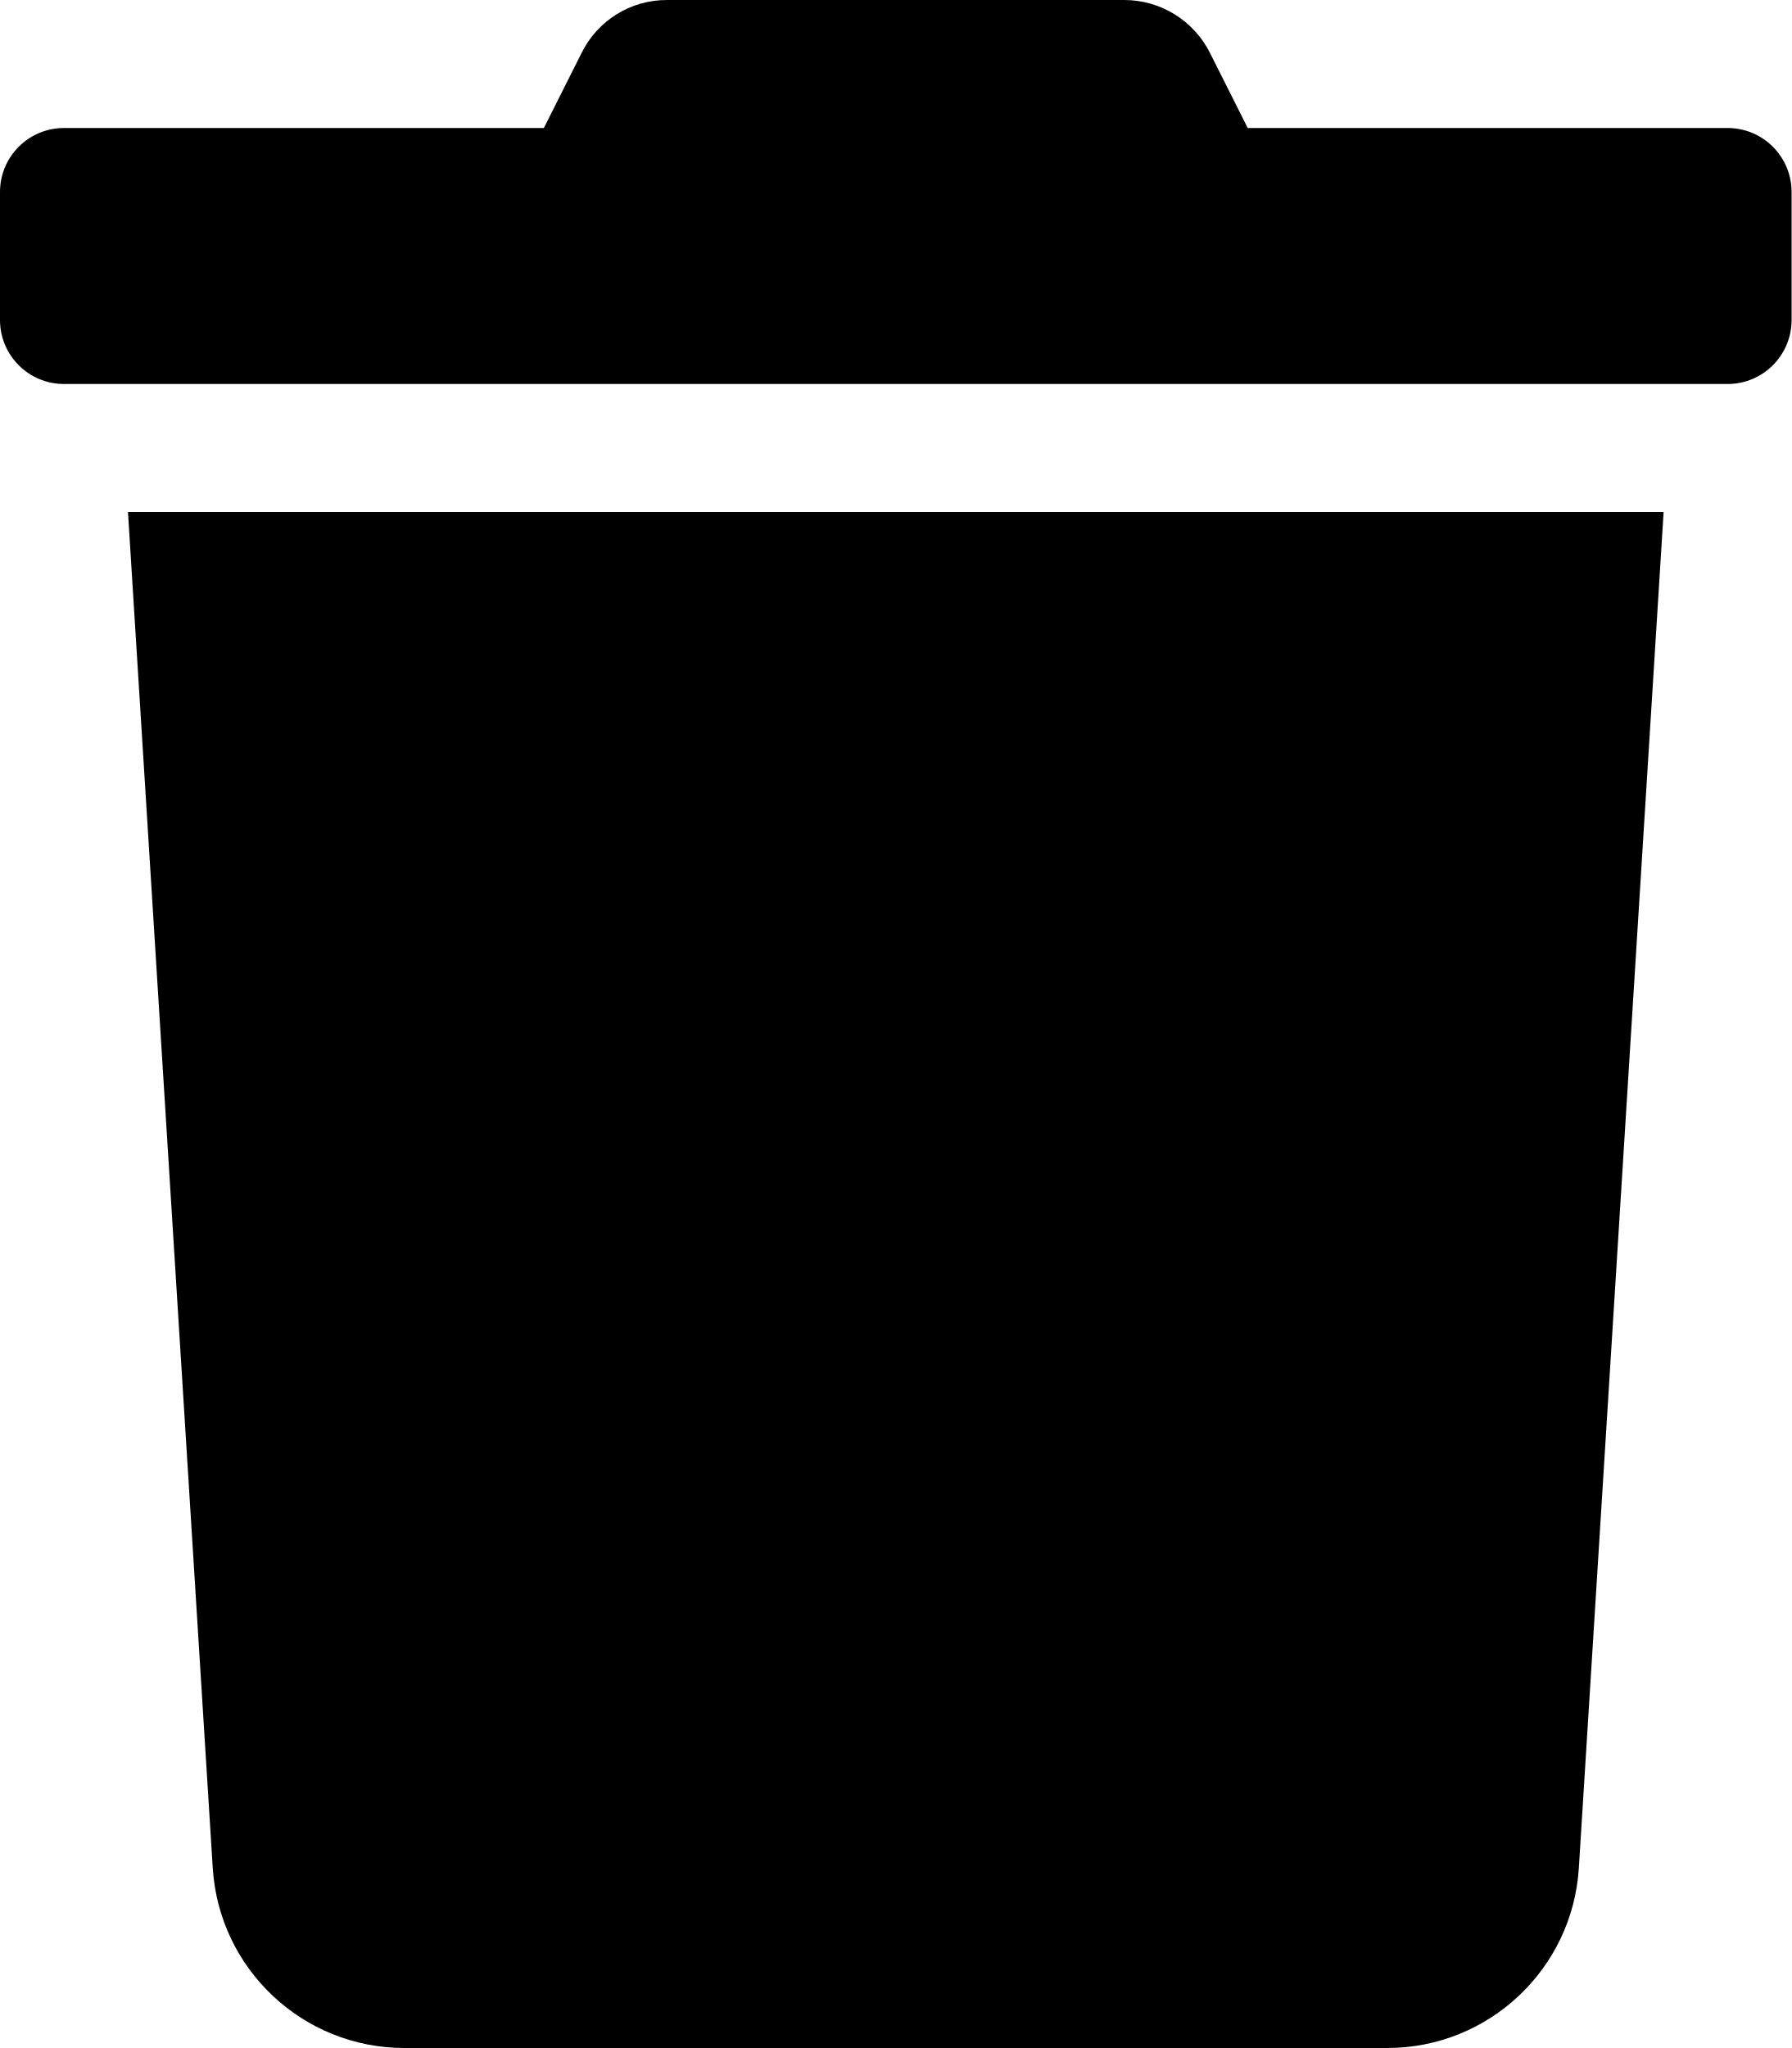
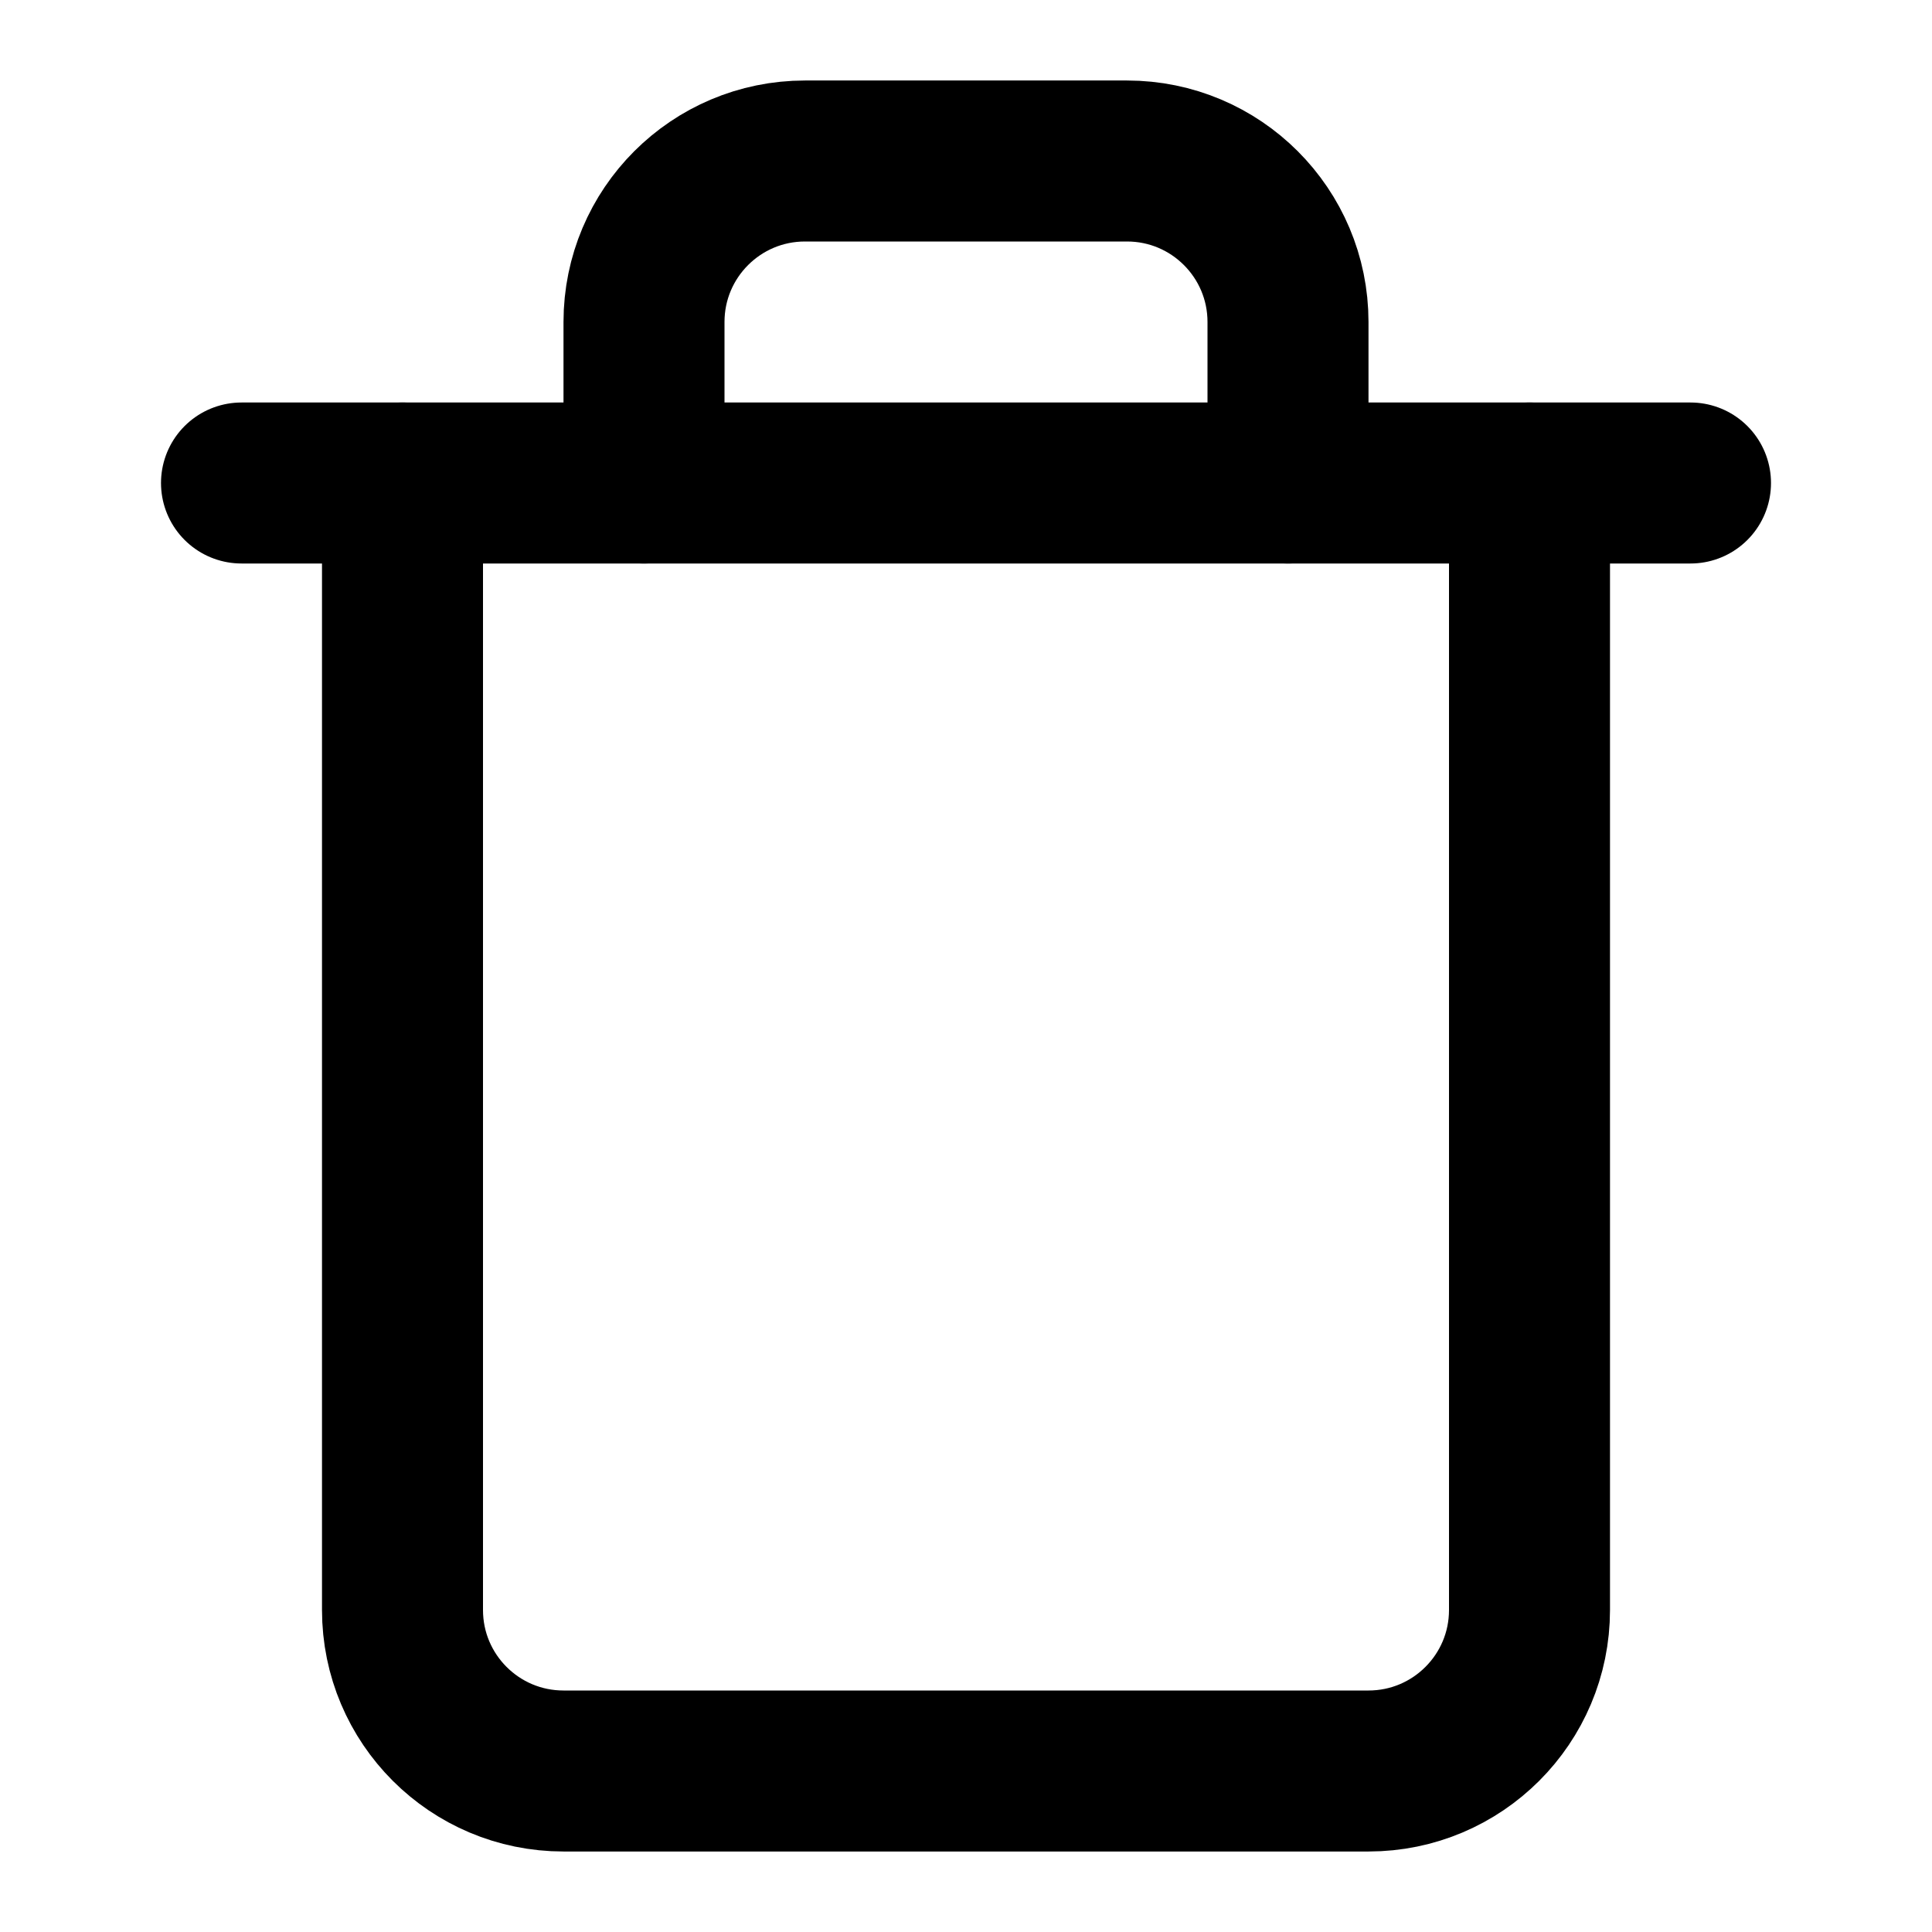
- <svg xmlns="http://www.w3.org/2000/svg" viewBox="0 0 448 512">
-   <path d="M432 32H312l-9.4-18.7A24 24 0 0 0 281.1 0H166.8a23.72 23.72 0 0 0-21.4 13.3L136 32H16A16 16 0 0 0 0 48v32a16 16 0 0 0 16 16h416a16 16 0 0 0 16-16V48a16 16 0 0 0-16-16zM53.2 467a48 48 0 0 0 47.9 45h245.8a48 48 0 0 0 47.9-45L416 128H32z" />
+ <svg xmlns="http://www.w3.org/2000/svg" width="24" height="24" viewBox="0 0 24 24" fill="none" stroke="currentColor" stroke-width="2" stroke-linecap="round" stroke-linejoin="round" class="feather feather-trash">
+   <polyline points="3 6 5 6 21 6" />
+   <path d="M19 6v14a2 2 0 0 1-2 2H7a2 2 0 0 1-2-2V6m3 0V4a2 2 0 0 1 2-2h4a2 2 0 0 1 2 2v2" />
</svg>
